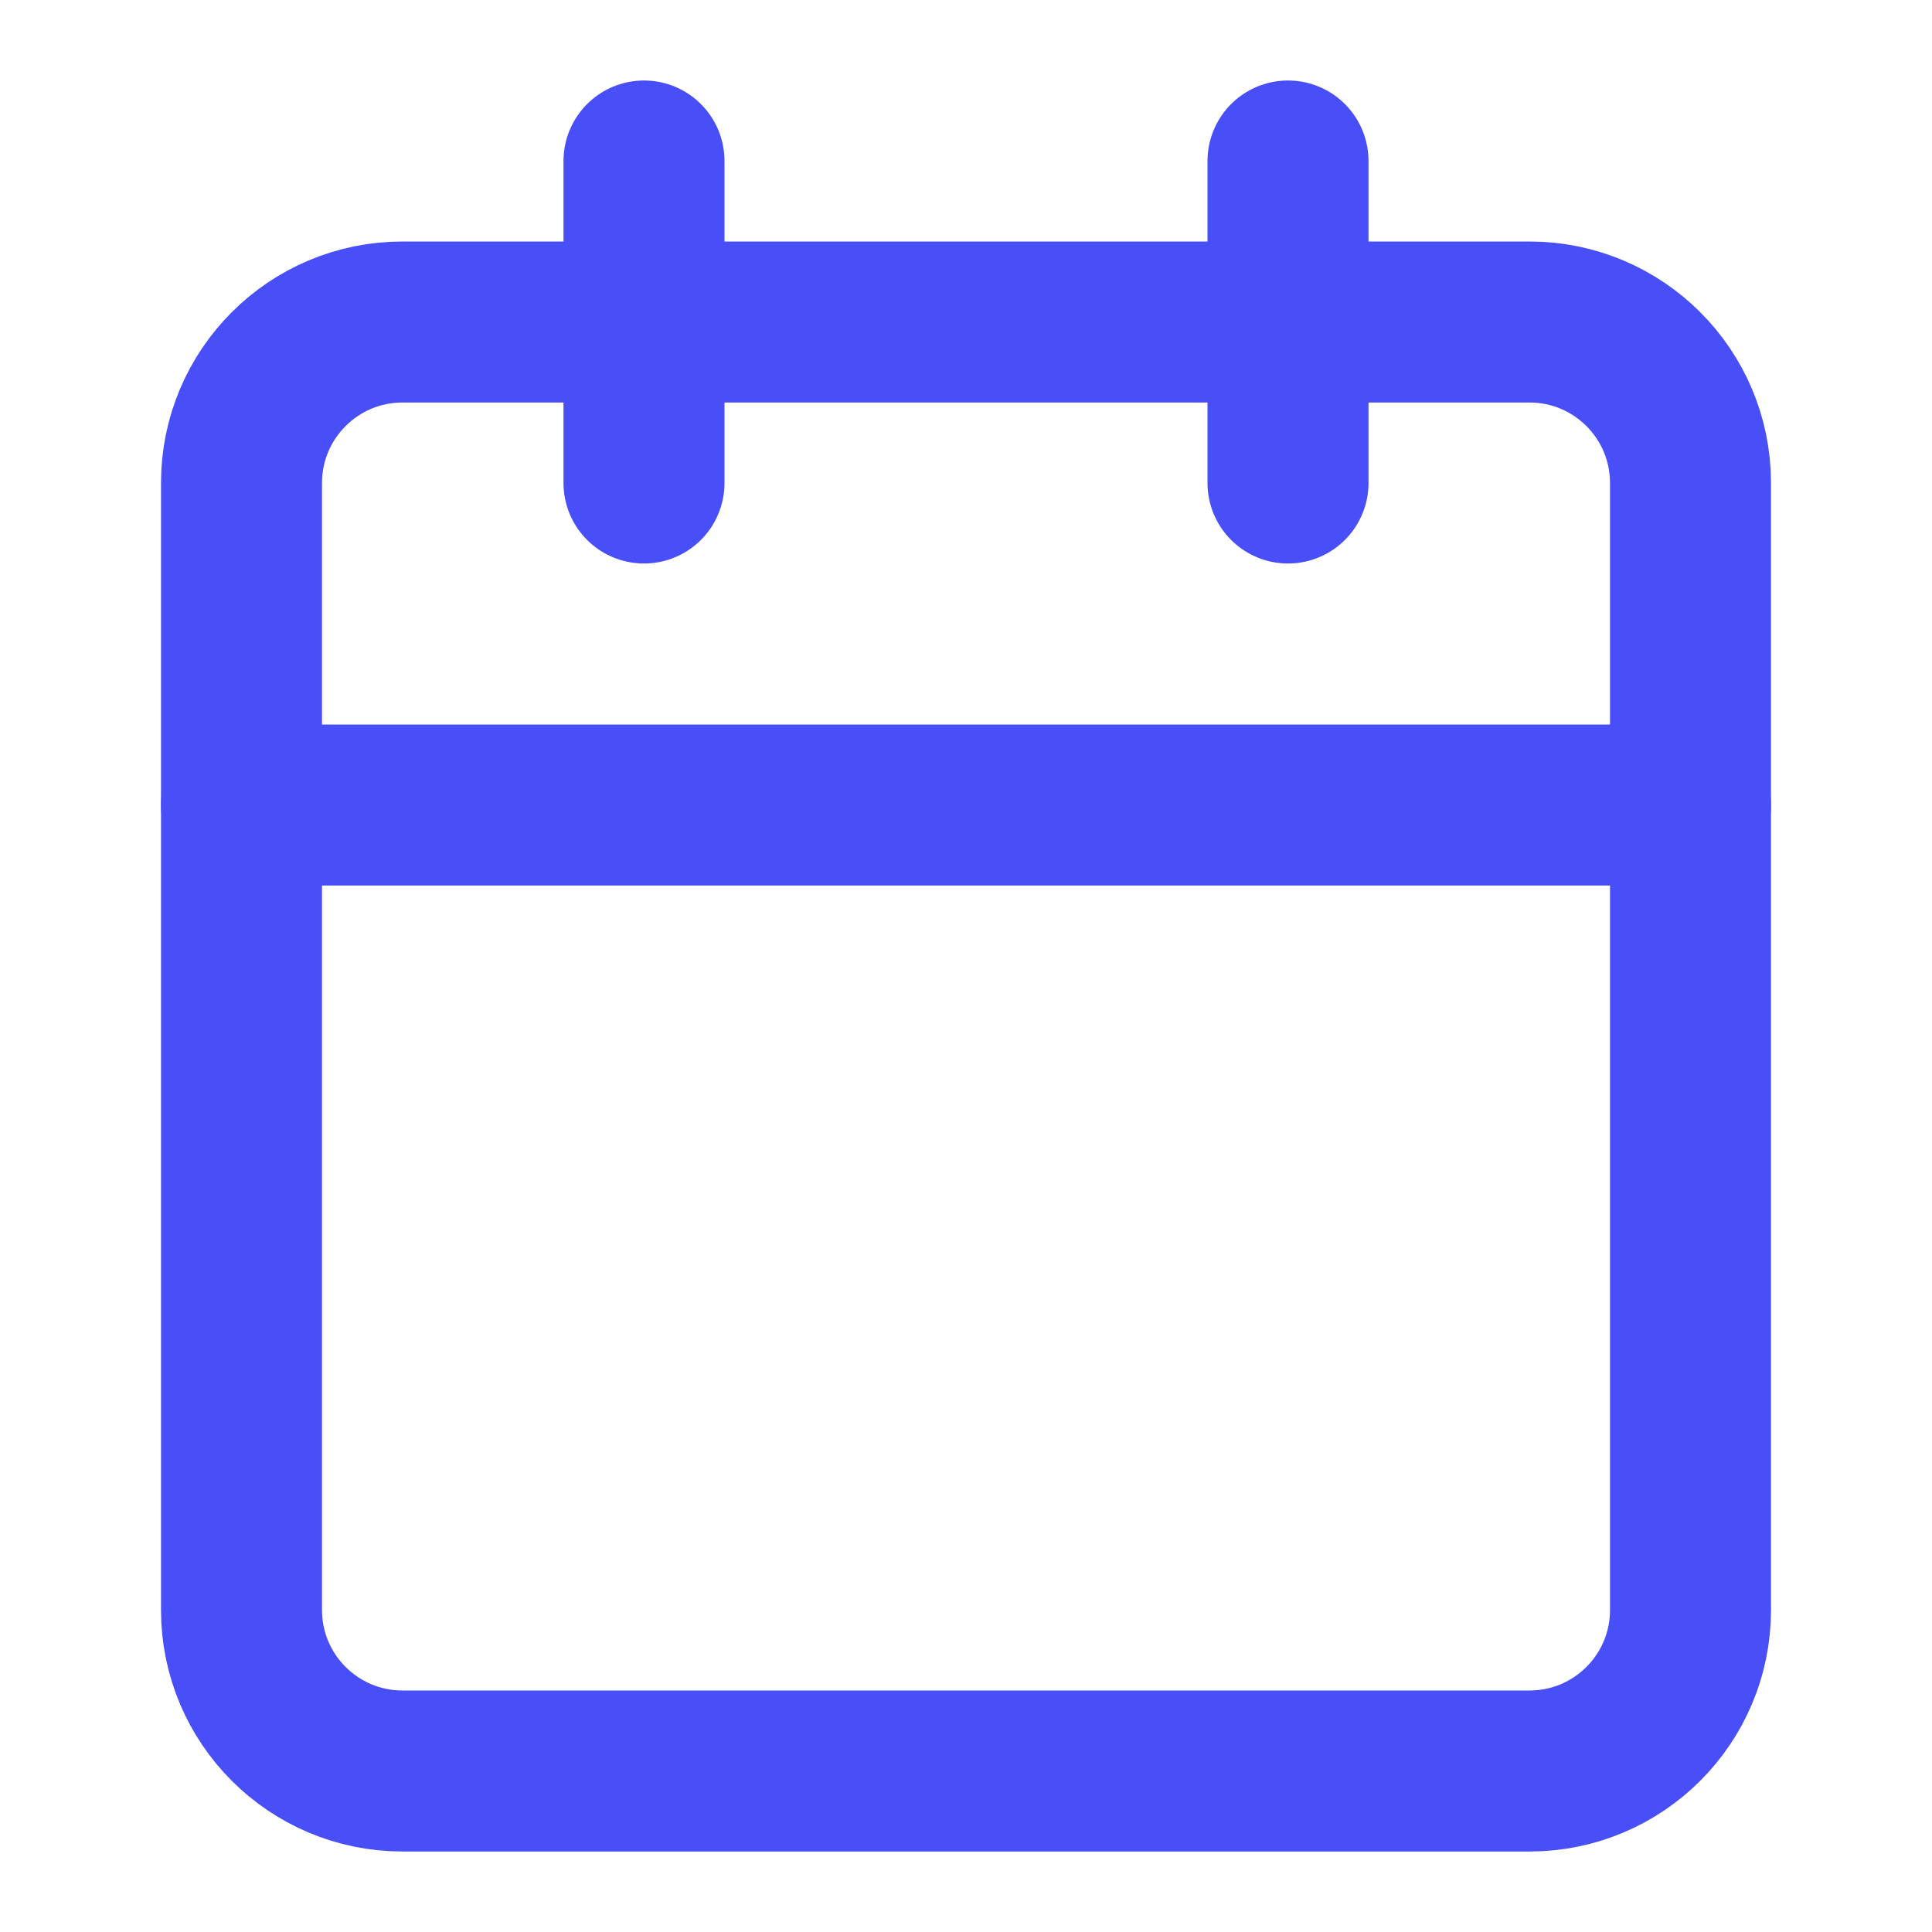
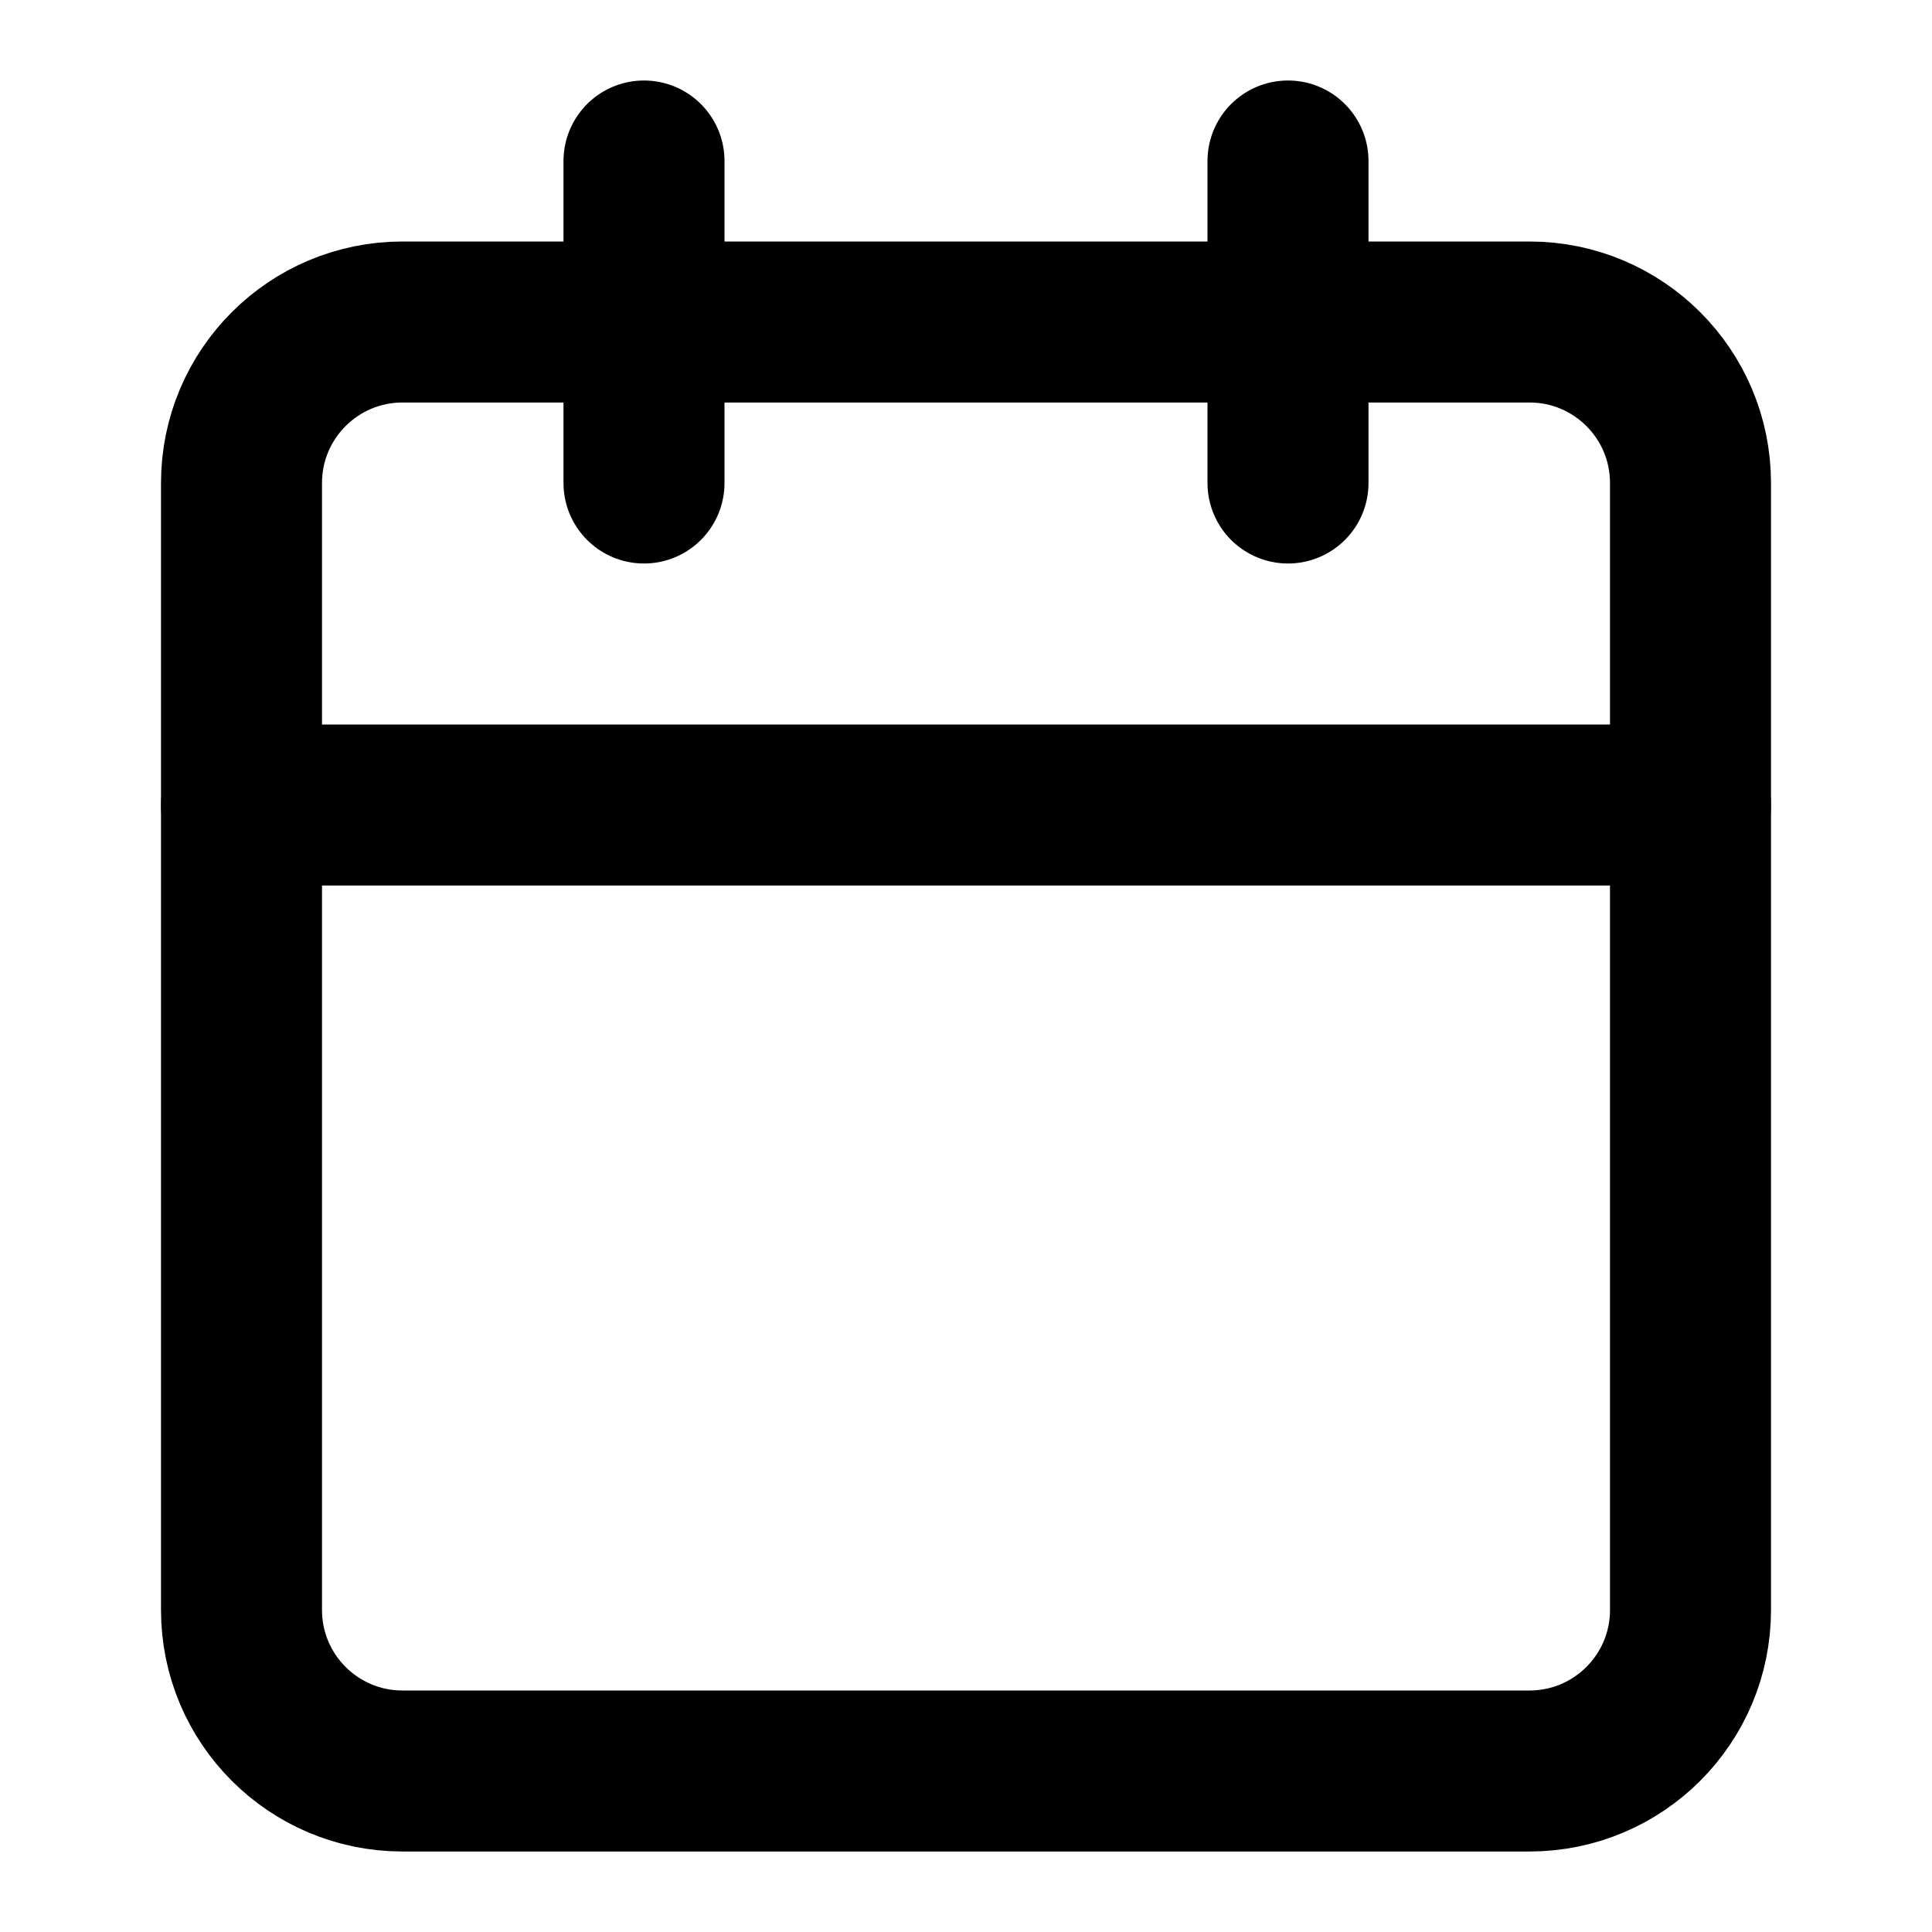
- <svg xmlns="http://www.w3.org/2000/svg" width="24" height="24" viewBox="0 0 24 24" fill="none" stroke="#484ef8" stroke-width="2" stroke-linecap="round" stroke-linejoin="round" class="feather feather-calendar">
+ <svg xmlns="http://www.w3.org/2000/svg" width="24" height="24" viewBox="0 0 24 24" fill="none" stroke="currentColor" stroke-width="2" stroke-linecap="round" stroke-linejoin="round" class="feather feather-calendar">
  <rect x="3" y="4" width="18" height="18" rx="2" ry="2" />
  <line x1="16" y1="2" x2="16" y2="6" />
  <line x1="8" y1="2" x2="8" y2="6" />
  <line x1="3" y1="10" x2="21" y2="10" />
</svg>
